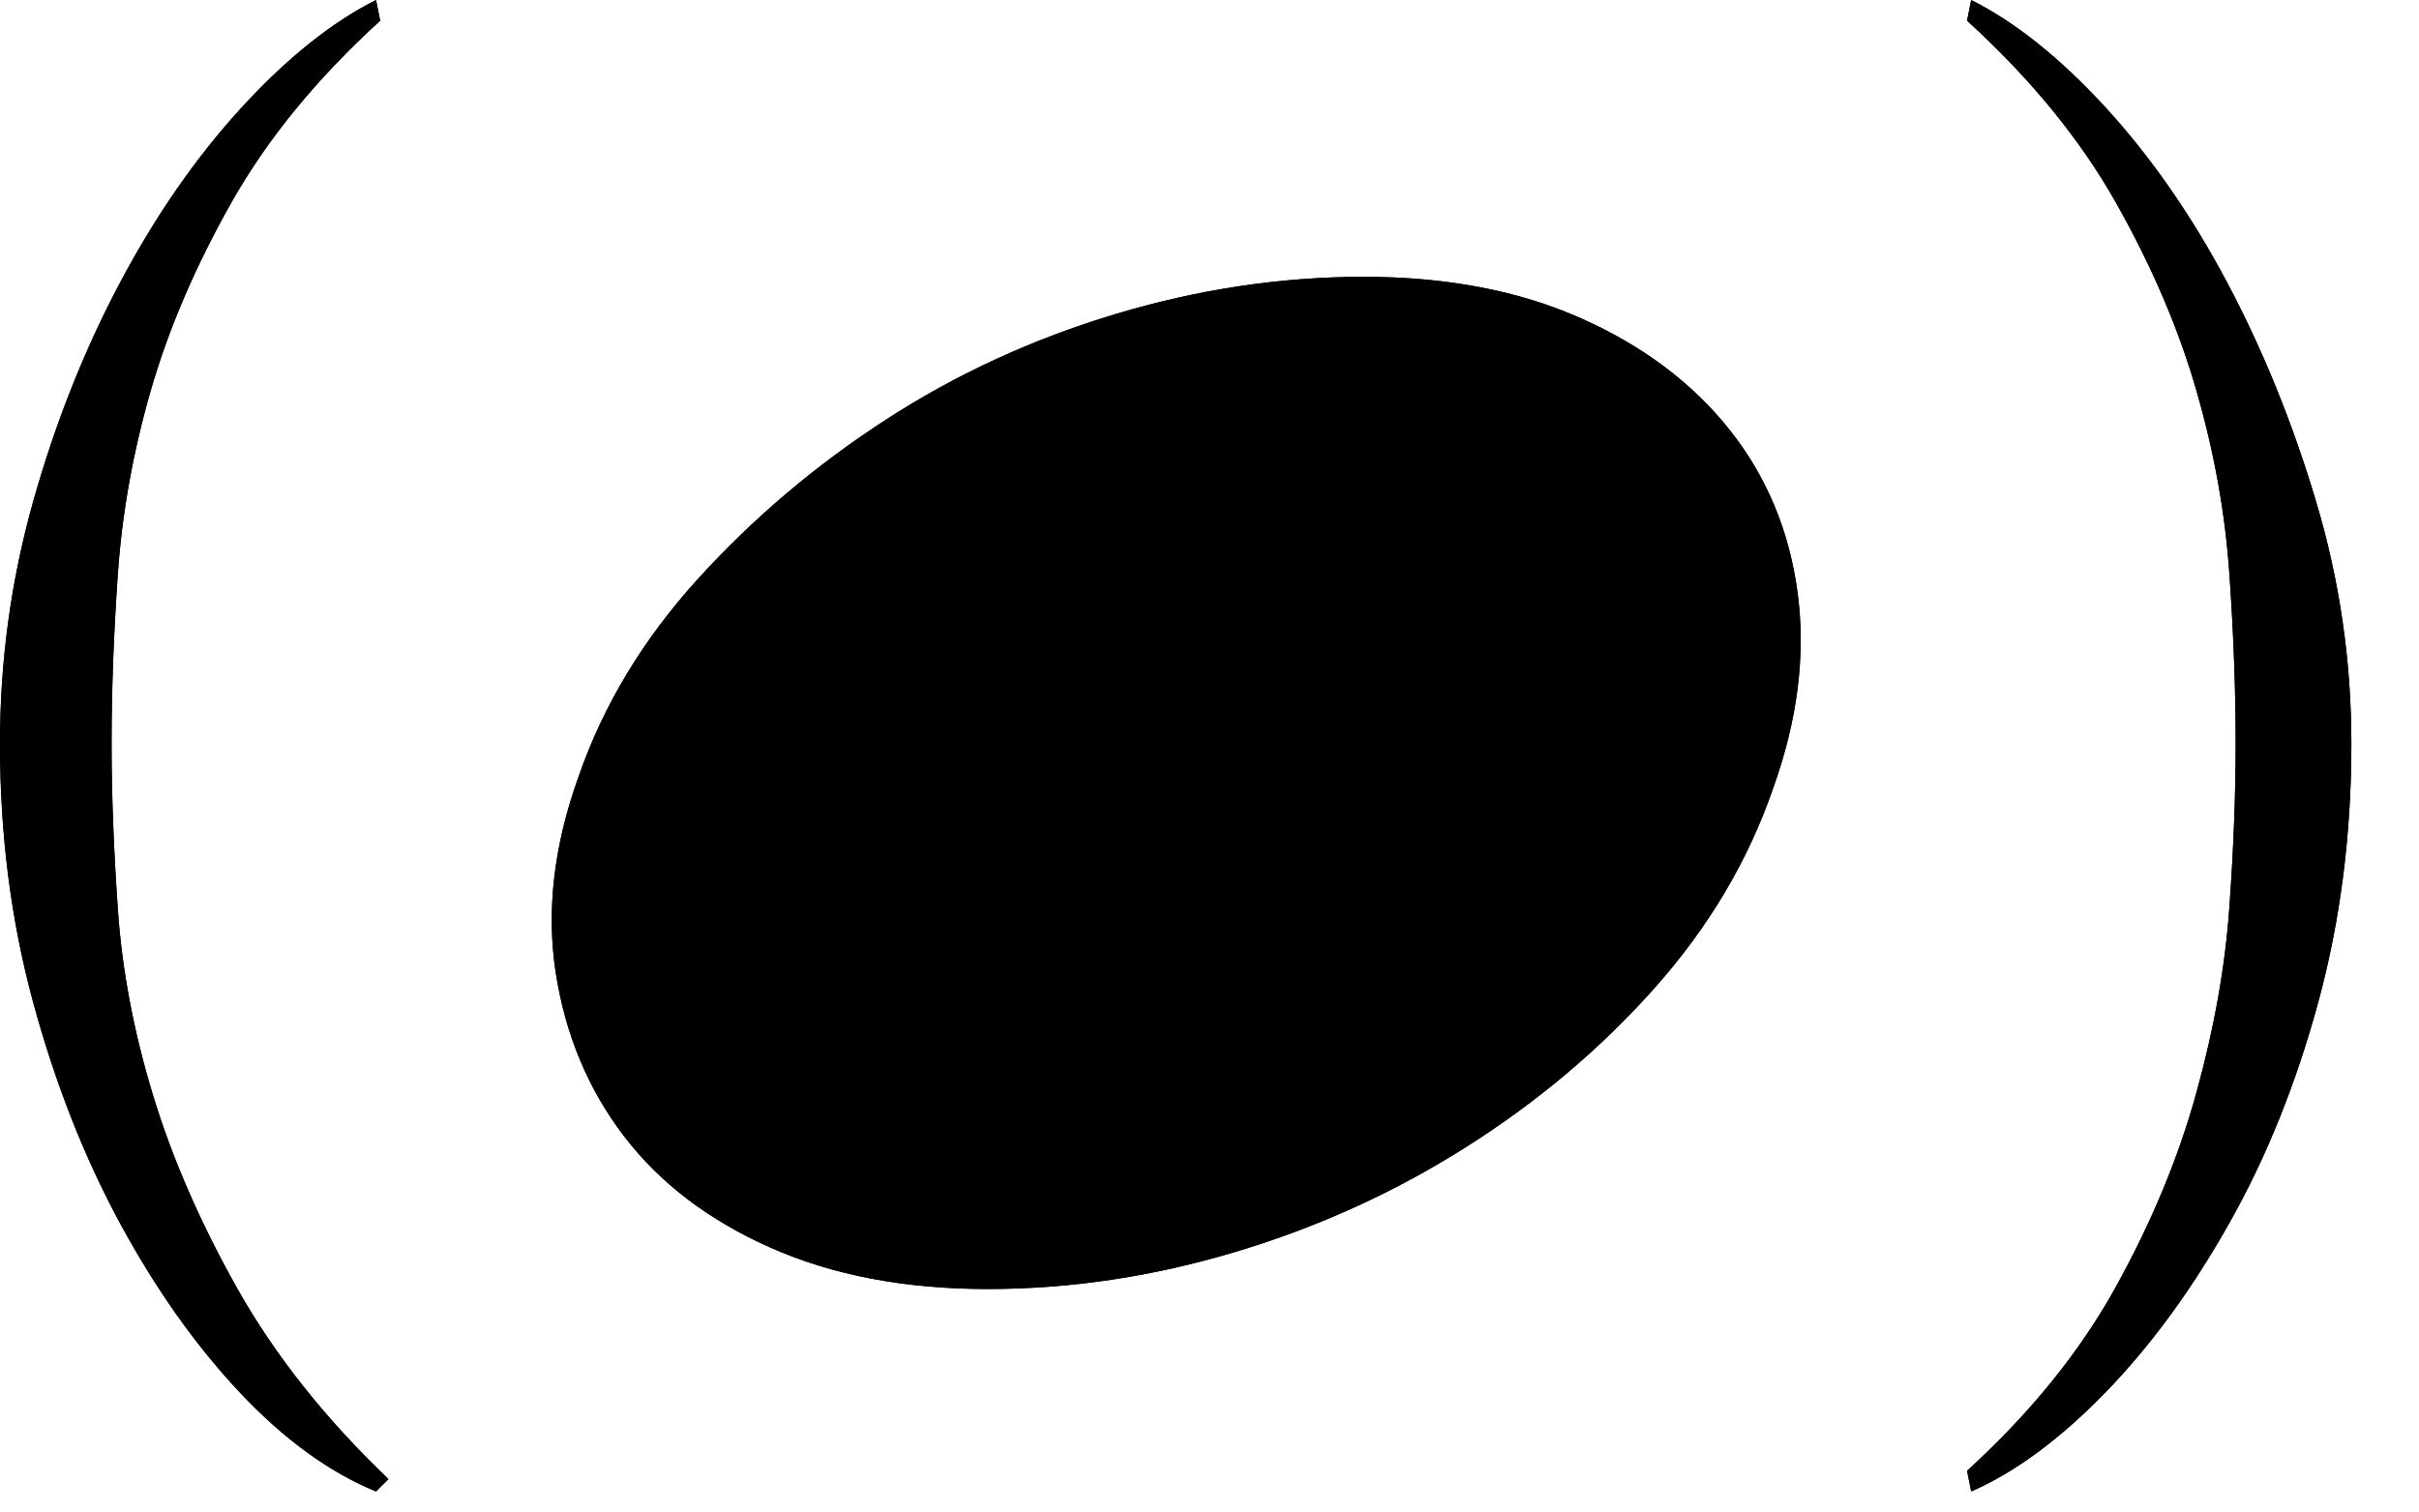
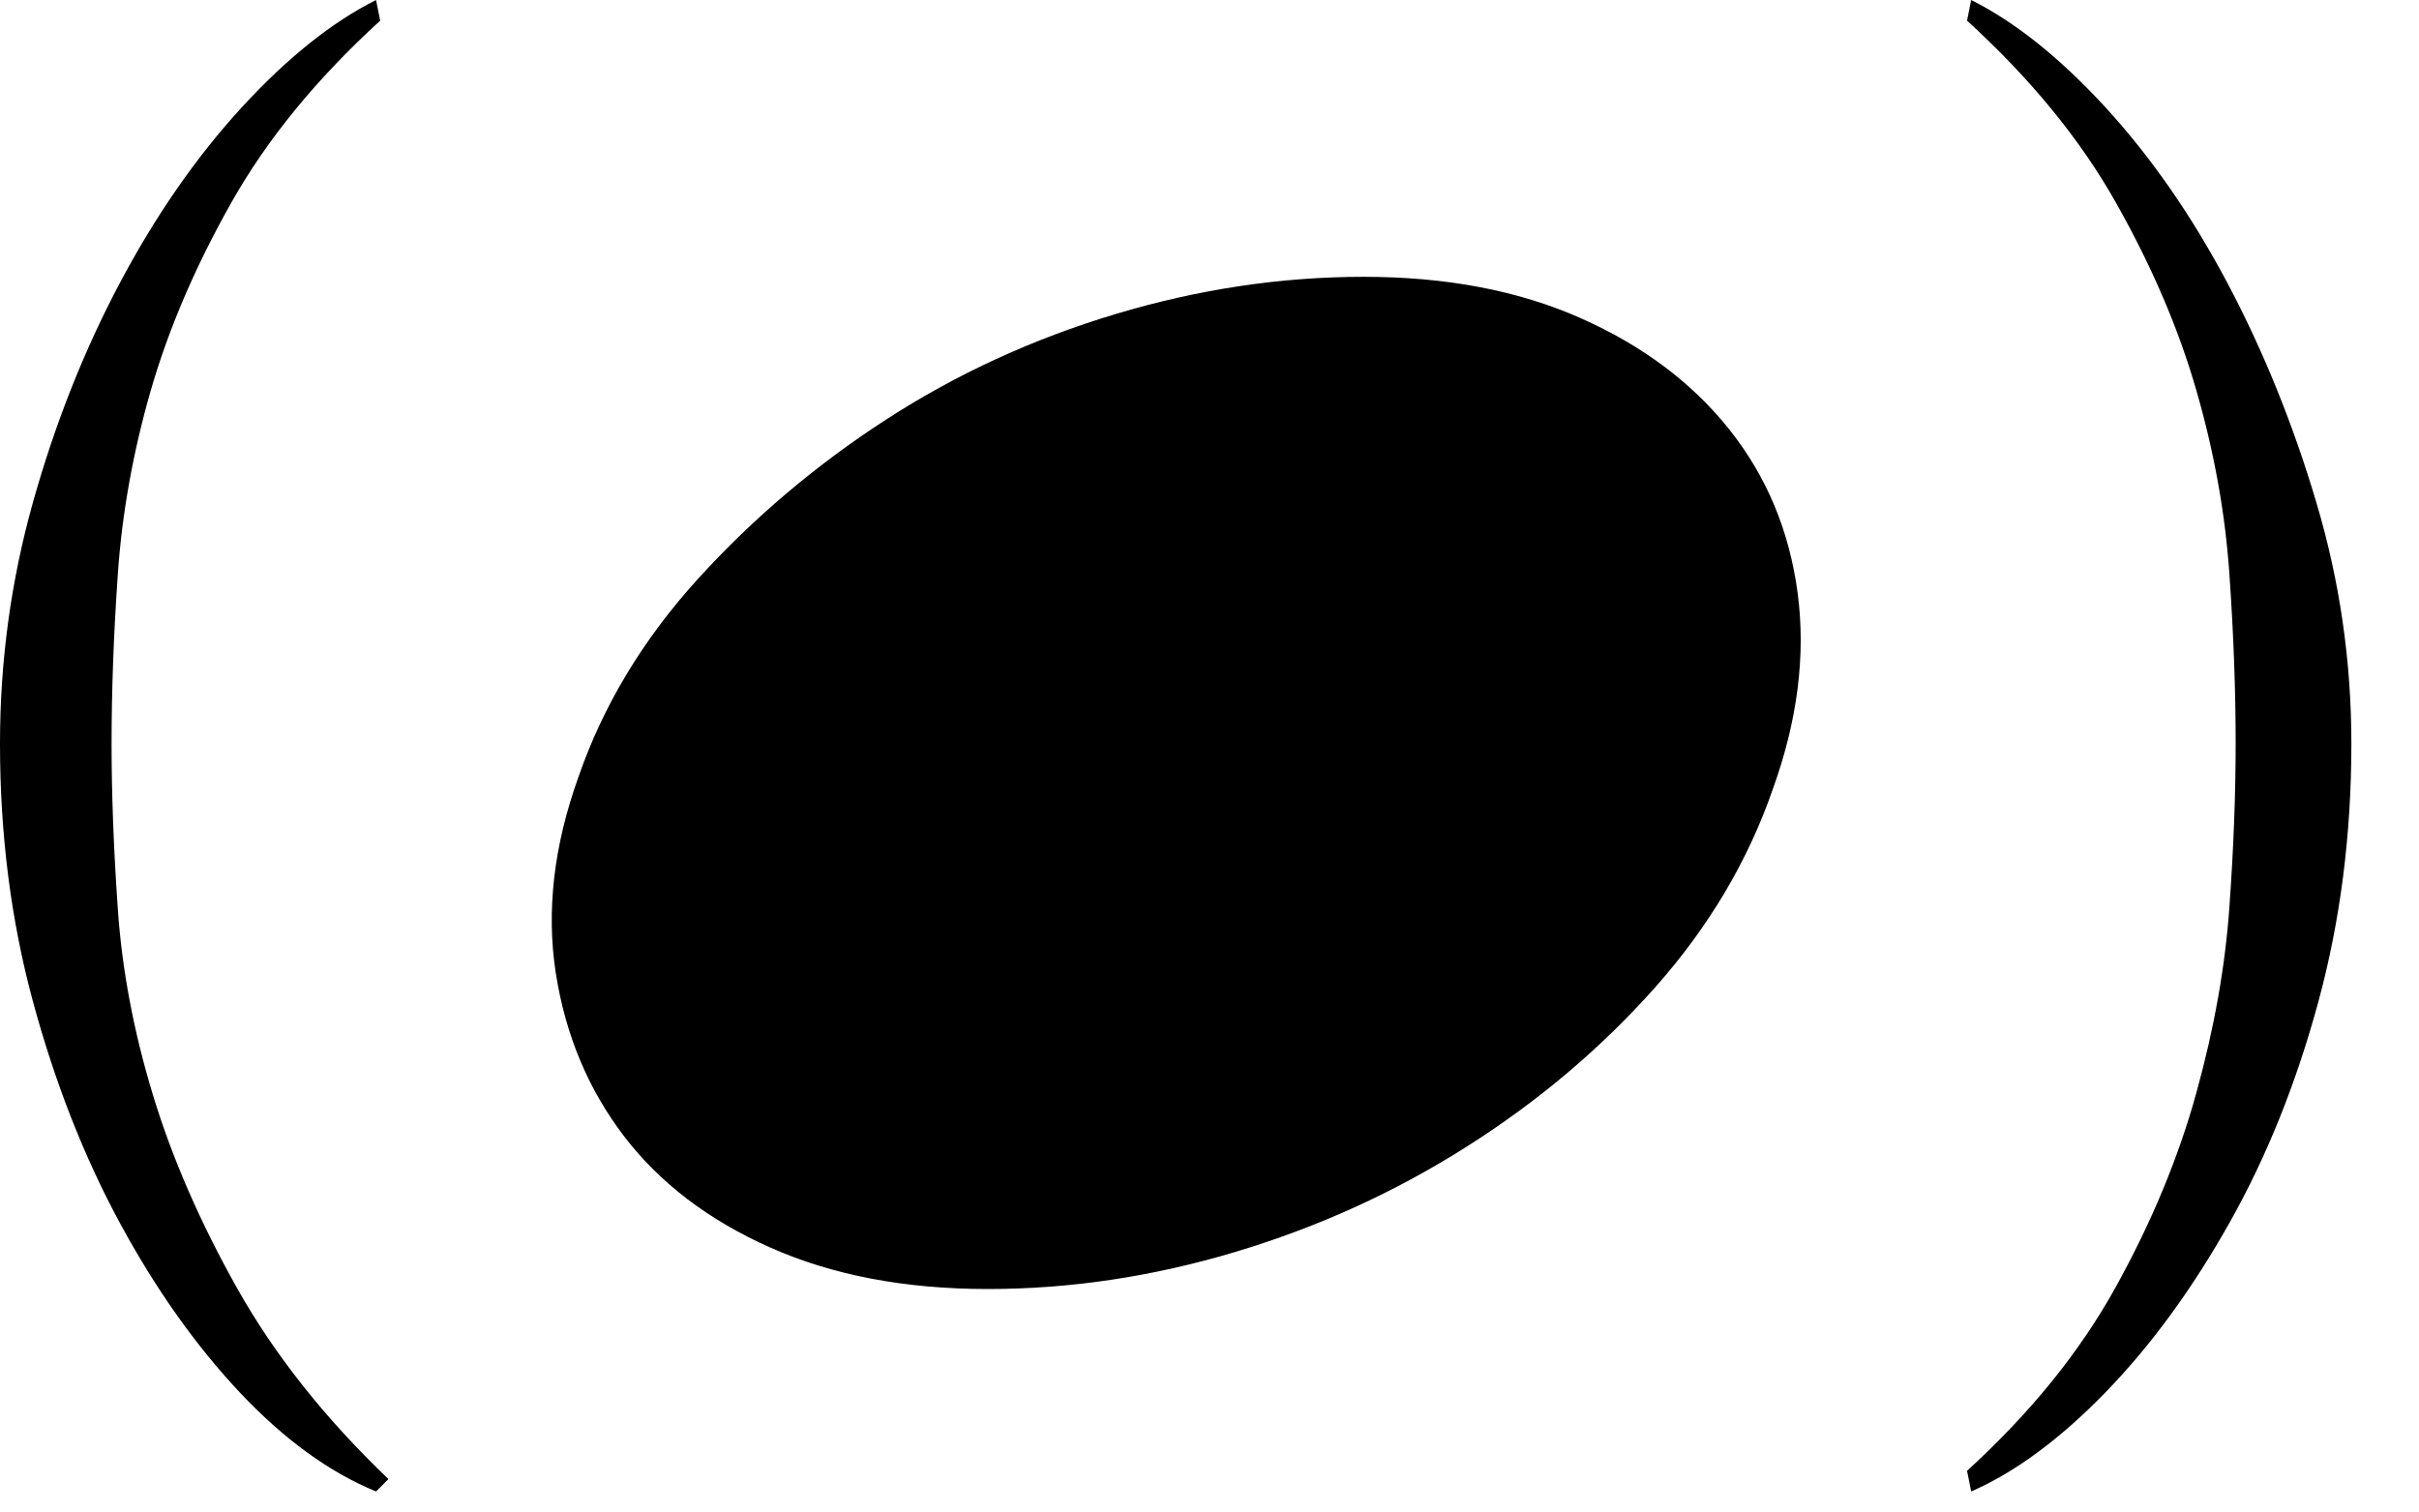
- <svg xmlns="http://www.w3.org/2000/svg" xmlns:xlink="http://www.w3.org/1999/xlink" width="24" height="15" viewBox="0 0 24 15">
-   <defs>
-     <path id="a" d="M5.74,7.708 C5.986,6.997 6.382,6.341 6.929,5.74 C7.476,5.139 8.097,4.613 8.794,4.162 C9.492,3.71 10.25,3.362 11.07,3.116 C11.89,2.87 12.71,2.747 13.53,2.747 C14.35,2.747 15.067,2.884 15.682,3.157 C16.298,3.43 16.789,3.799 17.159,4.264 C17.528,4.729 17.753,5.268 17.835,5.883 C17.917,6.499 17.835,7.148 17.589,7.831 C17.343,8.542 16.954,9.198 16.421,9.799 C15.887,10.4 15.266,10.926 14.555,11.377 C13.844,11.829 13.079,12.177 12.259,12.423 C11.439,12.669 10.619,12.792 9.799,12.792 C8.979,12.792 8.262,12.655 7.646,12.382 C7.031,12.109 6.546,11.74 6.191,11.275 C5.836,10.81 5.61,10.271 5.514,9.655 C5.419,9.04 5.494,8.391 5.74,7.708 Z M23.329,7.38 C23.329,8.282 23.22,9.136 23.001,9.943 C22.782,10.749 22.489,11.48 22.119,12.136 C21.75,12.792 21.341,13.352 20.89,13.817 C20.438,14.282 19.994,14.61 19.557,14.801 L19.516,14.596 C20.145,14.022 20.637,13.414 20.992,12.771 C21.347,12.129 21.614,11.487 21.791,10.845 C21.969,10.202 22.078,9.587 22.119,8.999 C22.161,8.412 22.181,7.872 22.181,7.38 C22.181,6.861 22.161,6.3 22.119,5.699 C22.078,5.098 21.969,4.49 21.791,3.874 C21.614,3.259 21.347,2.638 20.992,2.009 C20.637,1.38 20.145,0.779 19.516,0.205 L19.557,0 C19.994,0.219 20.438,0.574 20.89,1.066 C21.341,1.558 21.744,2.139 22.099,2.808 C22.454,3.478 22.748,4.202 22.98,4.981 C23.213,5.761 23.329,6.56 23.329,7.38 Z M3.731,14.801 C3.266,14.61 2.815,14.282 2.378,13.817 C1.941,13.352 1.544,12.792 1.189,12.136 C0.834,11.48 0.547,10.749 0.328,9.943 C0.109,9.136 0,8.282 0,7.38 C0,6.56 0.109,5.761 0.328,4.981 C0.547,4.202 0.834,3.478 1.189,2.808 C1.544,2.139 1.947,1.558 2.398,1.066 C2.85,0.574 3.294,0.219 3.731,0 L3.772,0.205 C3.143,0.779 2.651,1.38 2.296,2.009 C1.941,2.638 1.674,3.259 1.496,3.874 C1.319,4.49 1.21,5.098 1.169,5.699 C1.127,6.3 1.107,6.861 1.107,7.38 C1.107,7.872 1.127,8.419 1.169,9.02 C1.21,9.621 1.326,10.236 1.517,10.865 C1.708,11.494 1.988,12.136 2.357,12.792 C2.727,13.448 3.225,14.077 3.854,14.678 L3.731,14.801 Z" />
-   </defs>
-   <g fill="#000000" fill-rule="evenodd">
-     <use xlink:href="#a" />
-     <use xlink:href="#a" />
-   </g>
+ <svg xmlns="http://www.w3.org/2000/svg" width="24" height="15" viewBox="0 0 24 15">
+   <path fill="#000000" fill-rule="evenodd" d="M5.74,7.708 C5.986,6.997 6.382,6.341 6.929,5.74 C7.476,5.139 8.097,4.613 8.794,4.162 C9.492,3.71 10.25,3.362 11.07,3.116 C11.89,2.87 12.71,2.747 13.53,2.747 C14.35,2.747 15.067,2.884 15.682,3.157 C16.298,3.43 16.789,3.799 17.159,4.264 C17.528,4.729 17.753,5.268 17.835,5.883 C17.917,6.499 17.835,7.148 17.589,7.831 C17.343,8.542 16.954,9.198 16.421,9.799 C15.887,10.4 15.266,10.926 14.555,11.377 C13.844,11.829 13.079,12.177 12.259,12.423 C11.439,12.669 10.619,12.792 9.799,12.792 C8.979,12.792 8.262,12.655 7.646,12.382 C7.031,12.109 6.546,11.74 6.191,11.275 C5.836,10.81 5.61,10.271 5.514,9.655 C5.419,9.04 5.494,8.391 5.74,7.708 Z M23.329,7.38 C23.329,8.282 23.22,9.136 23.001,9.943 C22.782,10.749 22.489,11.48 22.119,12.136 C21.75,12.792 21.341,13.352 20.89,13.817 C20.438,14.282 19.994,14.61 19.557,14.801 L19.516,14.596 C20.145,14.022 20.637,13.414 20.992,12.771 C21.347,12.129 21.614,11.487 21.791,10.845 C21.969,10.202 22.078,9.587 22.119,8.999 C22.161,8.412 22.181,7.872 22.181,7.38 C22.181,6.861 22.161,6.3 22.119,5.699 C22.078,5.098 21.969,4.49 21.791,3.874 C21.614,3.259 21.347,2.638 20.992,2.009 C20.637,1.38 20.145,0.779 19.516,0.205 L19.557,0 C19.994,0.219 20.438,0.574 20.89,1.066 C21.341,1.558 21.744,2.139 22.099,2.808 C22.454,3.478 22.748,4.202 22.98,4.981 C23.213,5.761 23.329,6.56 23.329,7.38 Z M3.731,14.801 C3.266,14.61 2.815,14.282 2.378,13.817 C1.941,13.352 1.544,12.792 1.189,12.136 C0.834,11.48 0.547,10.749 0.328,9.943 C0.109,9.136 0,8.282 0,7.38 C0,6.56 0.109,5.761 0.328,4.981 C0.547,4.202 0.834,3.478 1.189,2.808 C1.544,2.139 1.947,1.558 2.398,1.066 C2.85,0.574 3.294,0.219 3.731,0 L3.772,0.205 C3.143,0.779 2.651,1.38 2.296,2.009 C1.941,2.638 1.674,3.259 1.496,3.874 C1.319,4.49 1.21,5.098 1.169,5.699 C1.127,6.3 1.107,6.861 1.107,7.38 C1.107,7.872 1.127,8.419 1.169,9.02 C1.21,9.621 1.326,10.236 1.517,10.865 C1.708,11.494 1.988,12.136 2.357,12.792 C2.727,13.448 3.225,14.077 3.854,14.678 L3.731,14.801 Z" />
</svg>
